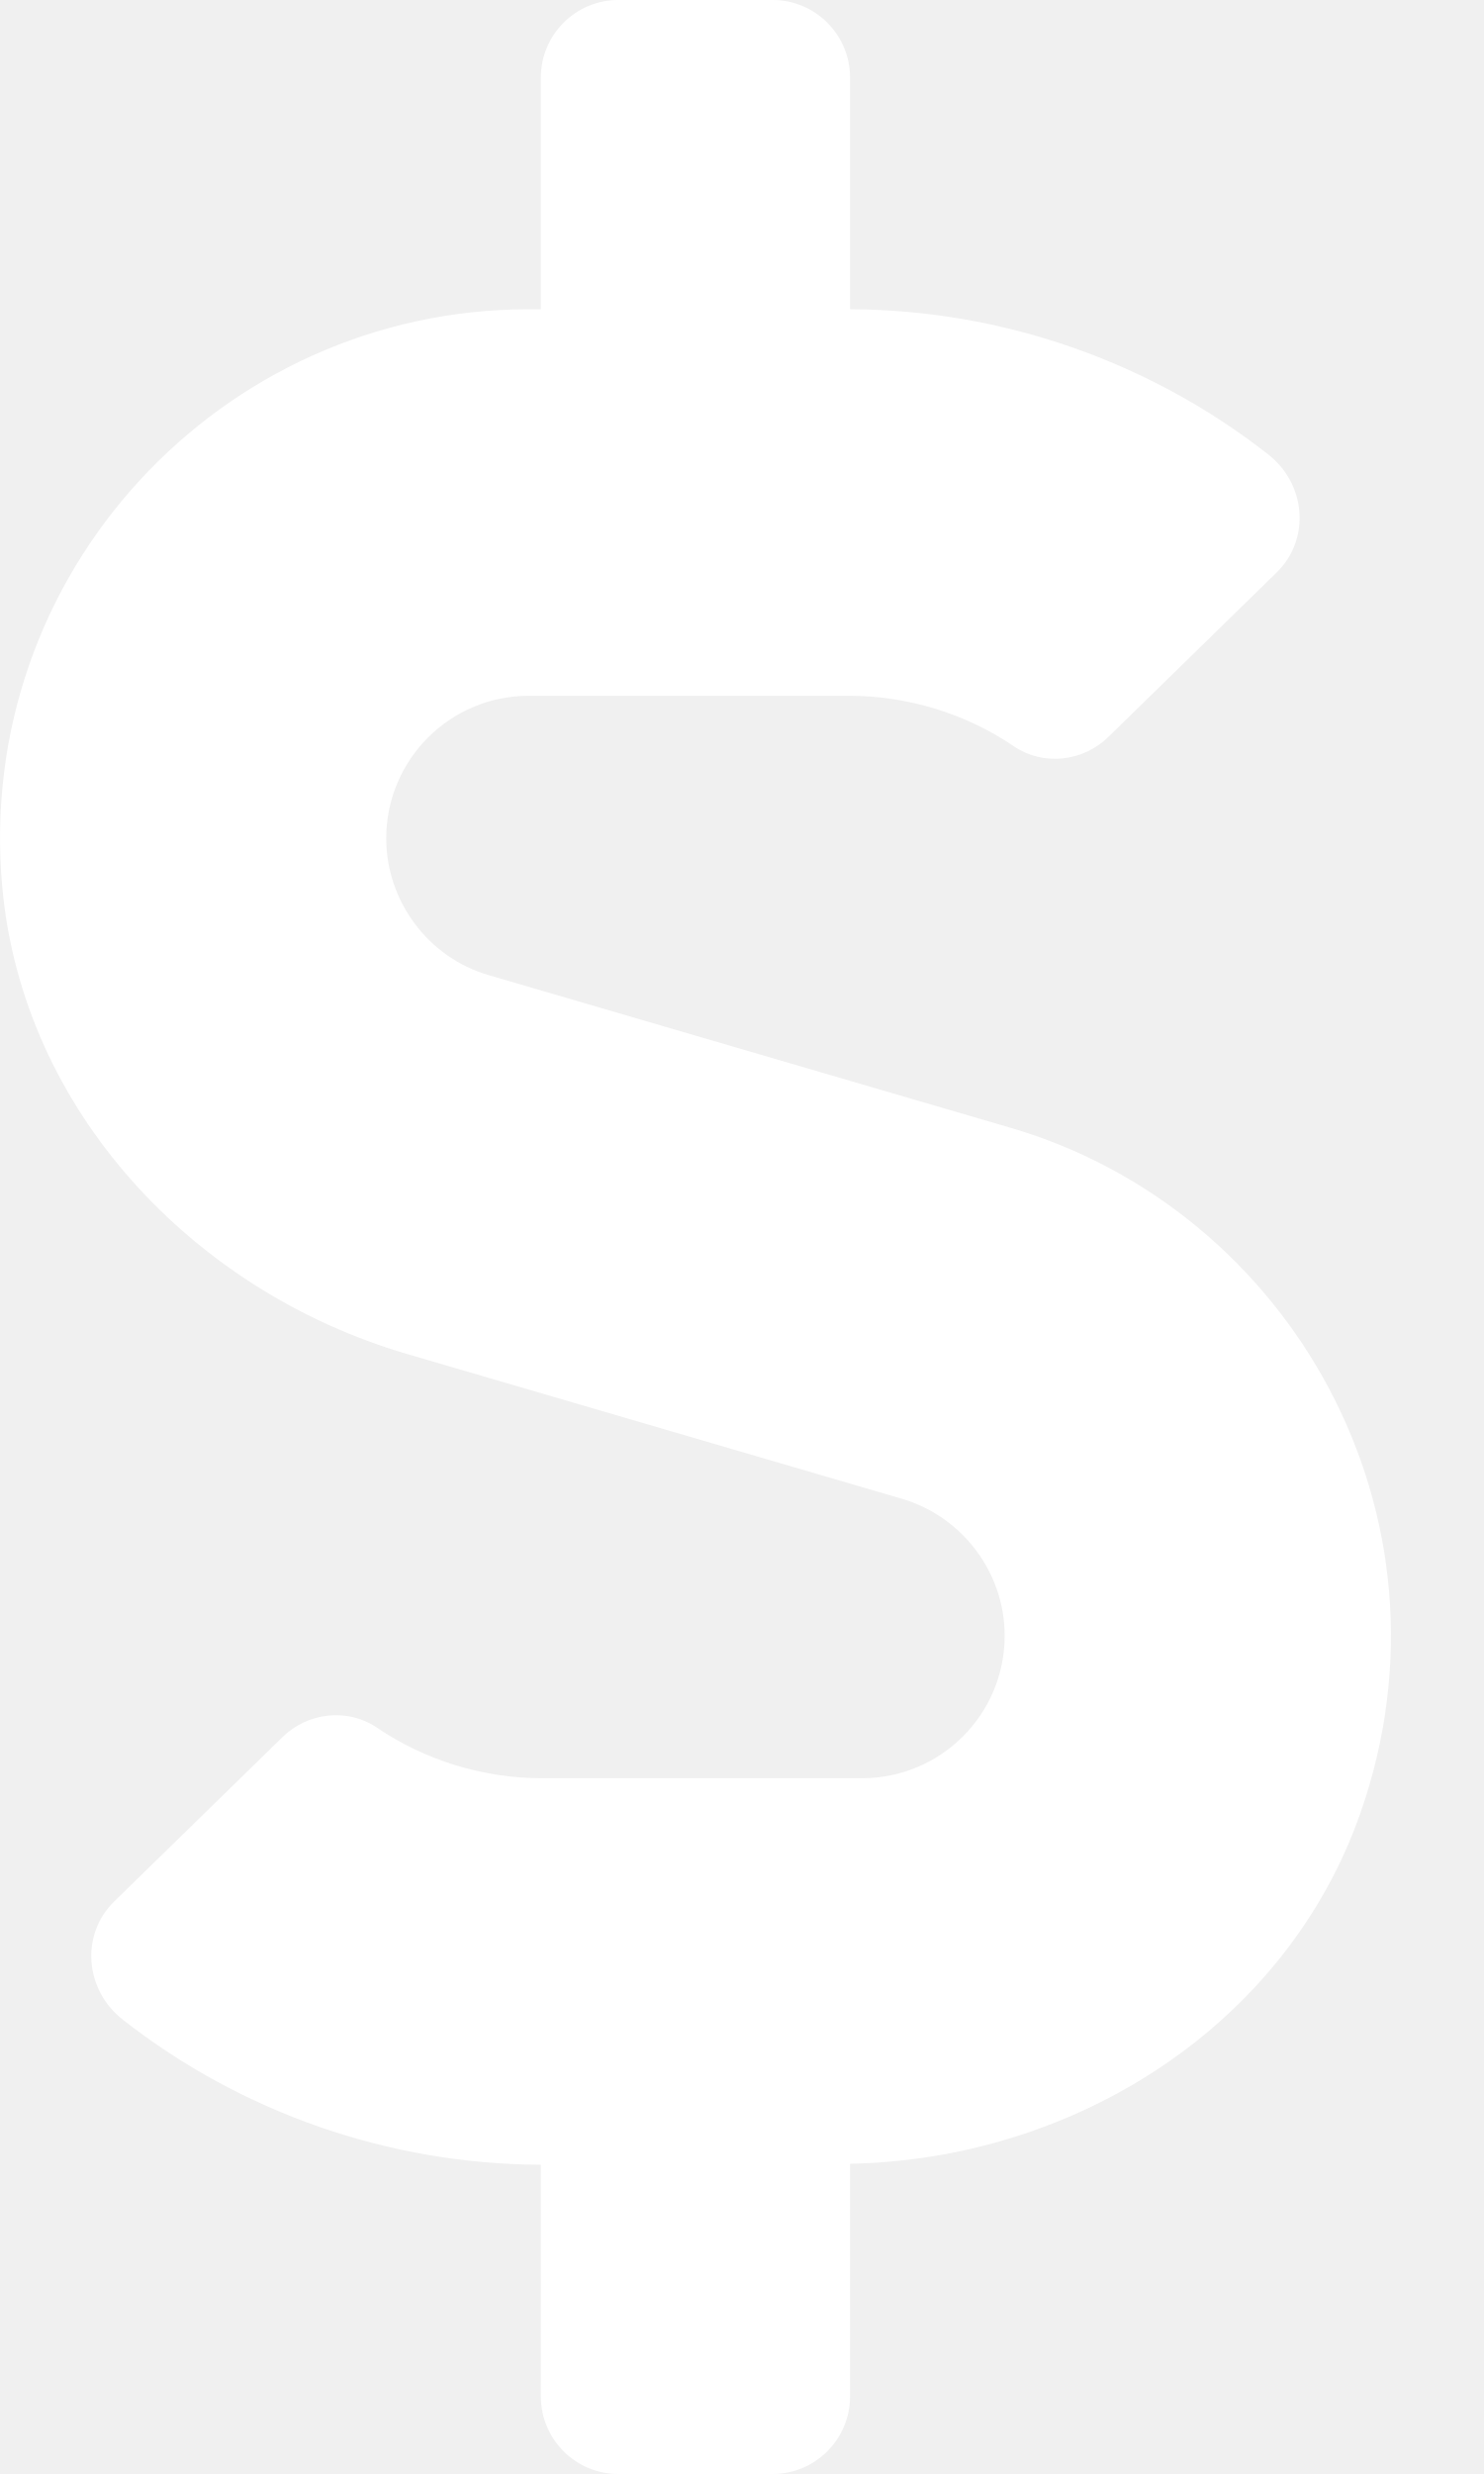
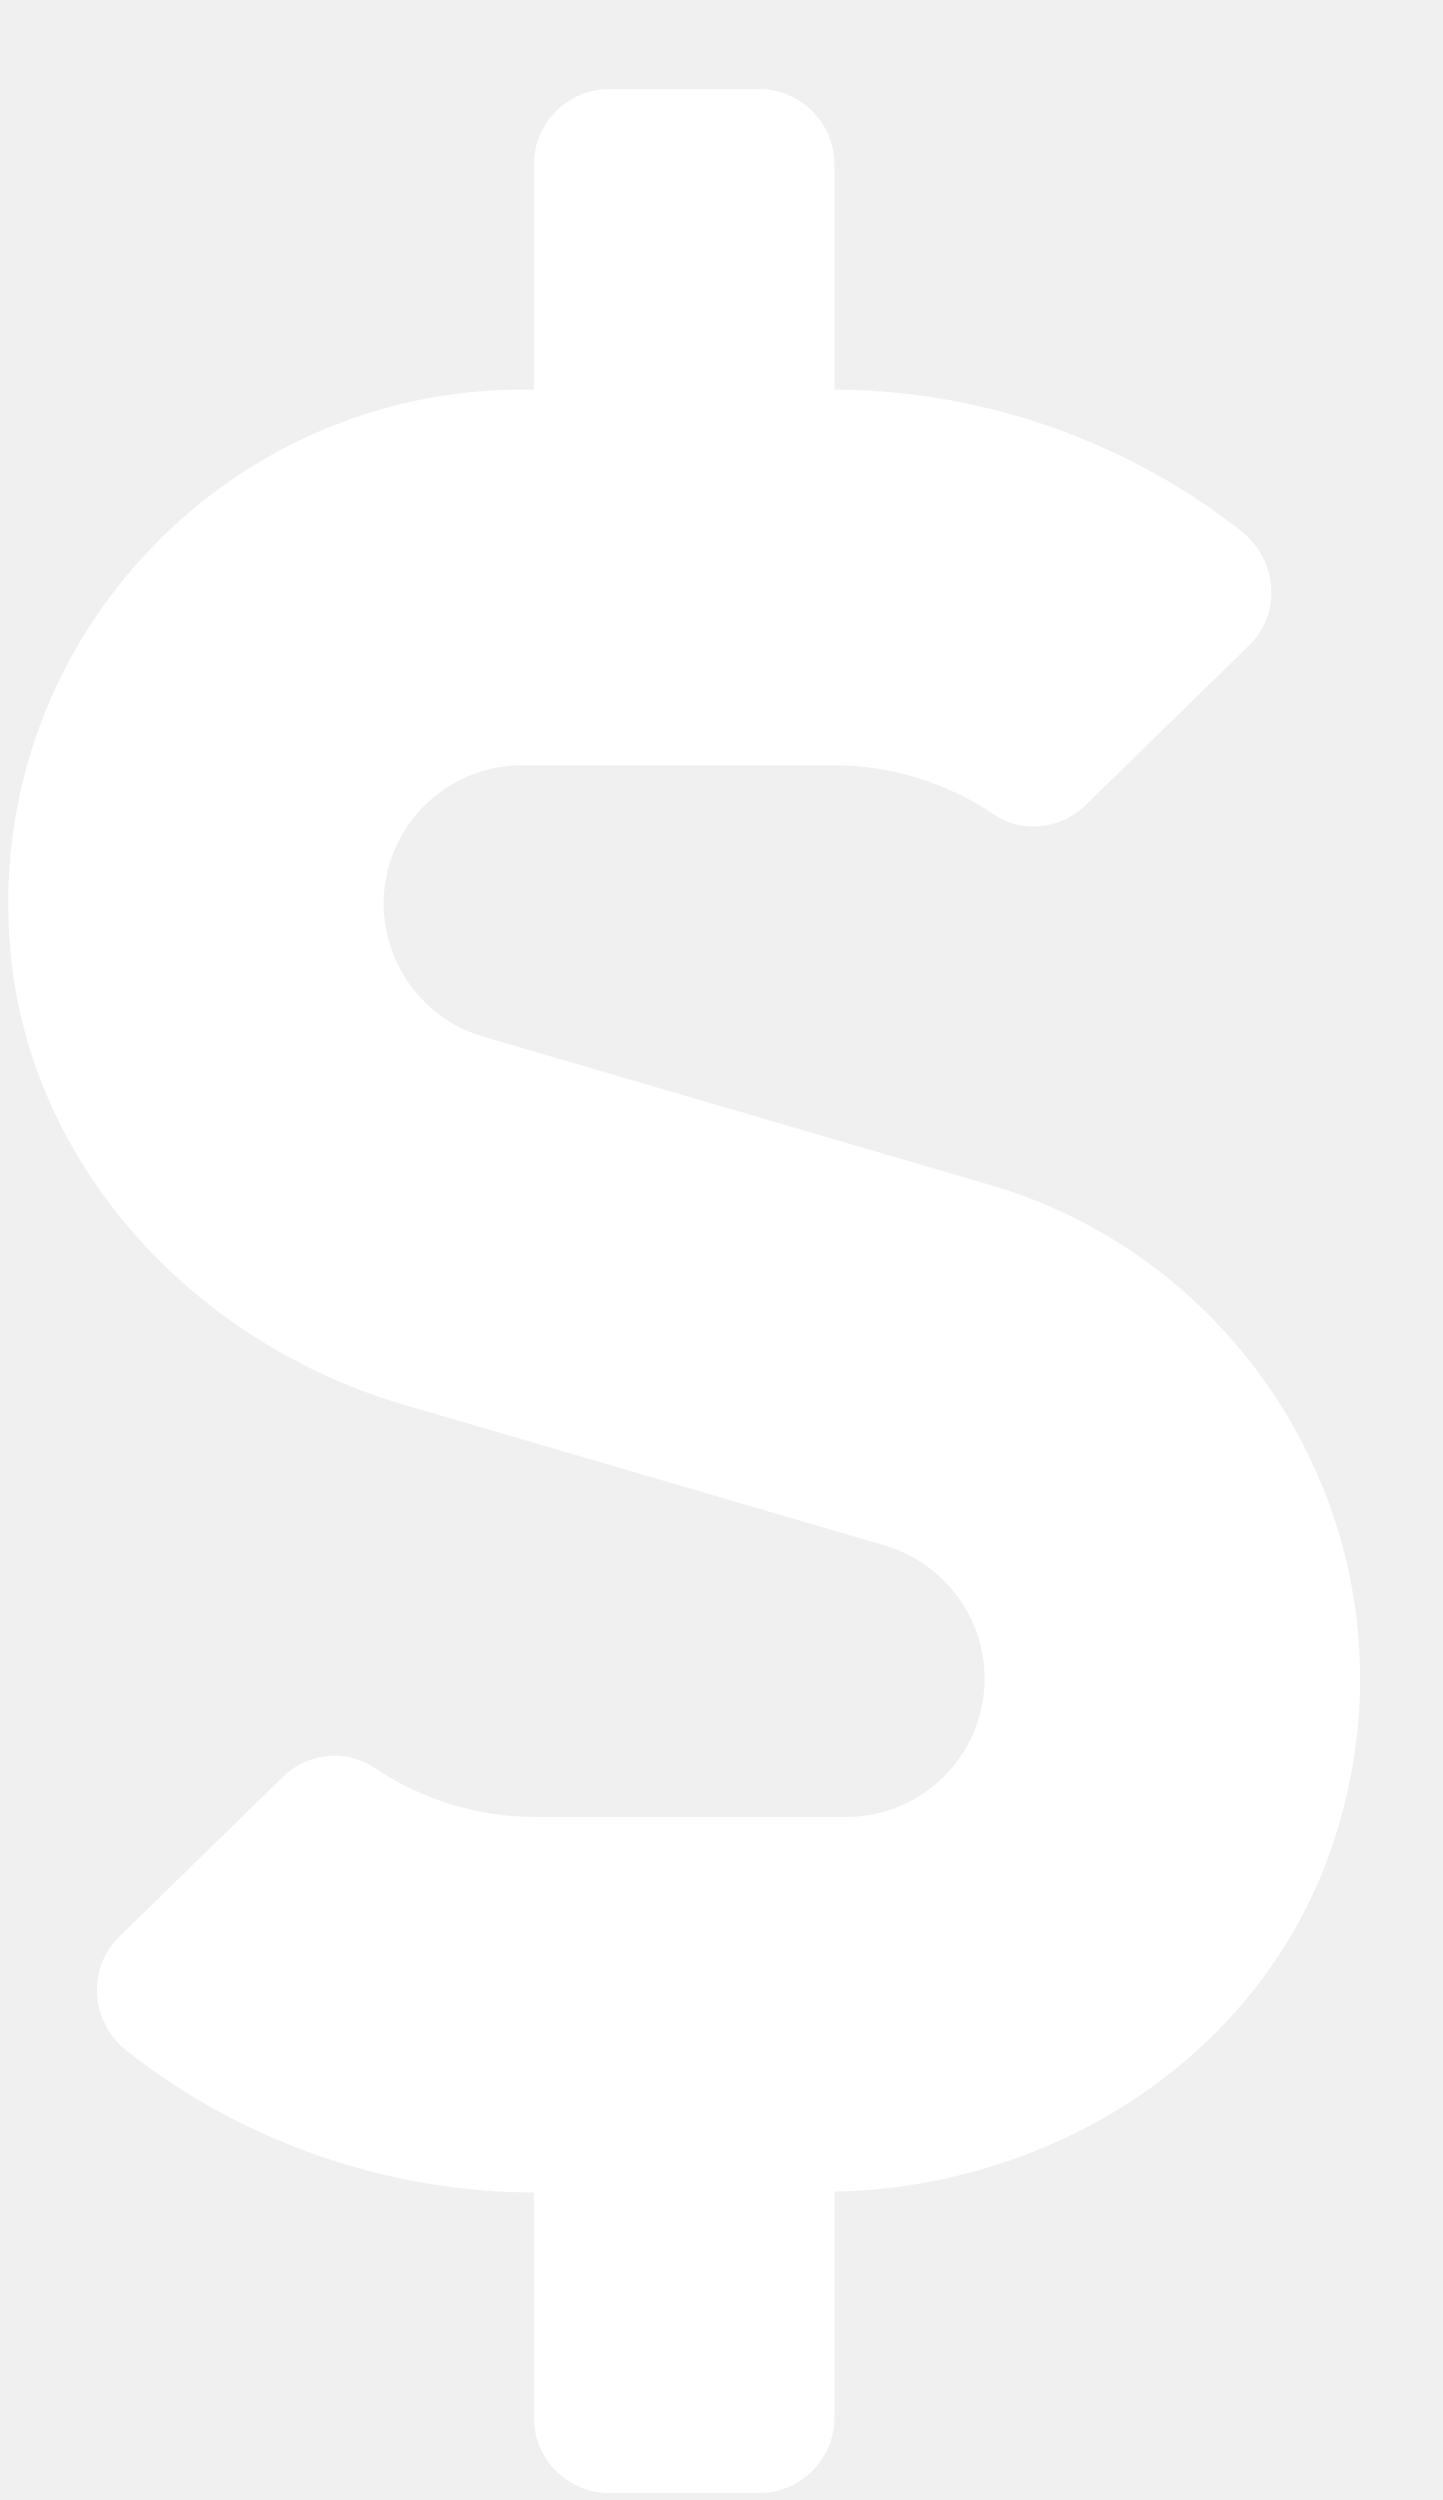
- <svg xmlns="http://www.w3.org/2000/svg" width="15" height="25" viewBox="0 0 15 25" fill="none">
-   <path d="M10.213 11.396L4.94 9.854C4.329 9.678 3.904 9.106 3.904 8.472C3.904 7.676 4.549 7.031 5.345 7.031H8.582C9.178 7.031 9.764 7.212 10.252 7.544C10.55 7.744 10.95 7.695 11.204 7.446L12.903 5.786C13.25 5.449 13.201 4.888 12.816 4.59C11.619 3.652 10.125 3.13 8.592 3.125V0.781C8.592 0.352 8.24 0 7.811 0H6.248C5.819 0 5.467 0.352 5.467 0.781V3.125H5.345C2.235 3.125 -0.265 5.796 0.023 8.965C0.228 11.216 1.946 13.047 4.114 13.682L9.119 15.146C9.73 15.327 10.155 15.894 10.155 16.528C10.155 17.324 9.51 17.969 8.714 17.969H5.477C4.881 17.969 4.295 17.788 3.807 17.456C3.509 17.256 3.109 17.305 2.855 17.554L1.155 19.214C0.809 19.551 0.858 20.112 1.243 20.41C2.44 21.348 3.934 21.87 5.467 21.875V24.219C5.467 24.648 5.819 25 6.248 25H7.811C8.24 25 8.592 24.648 8.592 24.219V21.865C10.867 21.821 13.001 20.469 13.753 18.315C14.803 15.308 13.04 12.222 10.213 11.396Z" fill="white" />
+ <svg xmlns="http://www.w3.org/2000/svg" width="15" height="26" viewBox="0 0 15 26" fill="none">
+   <path d="M10.299 12.324L5.025 10.781C4.415 10.605 3.99 10.034 3.99 9.399C3.99 8.603 4.635 7.959 5.431 7.959H8.668C9.264 7.959 9.85 8.139 10.338 8.471C10.636 8.672 11.036 8.623 11.29 8.374L12.989 6.714C13.336 6.377 13.287 5.815 12.901 5.517C11.705 4.58 10.211 4.057 8.678 4.052V1.709C8.678 1.279 8.326 0.927 7.897 0.927H6.334C5.904 0.927 5.553 1.279 5.553 1.709V4.052H5.431C2.32 4.052 -0.18 6.723 0.108 9.892C0.314 12.143 2.032 13.974 4.2 14.609L9.205 16.074C9.815 16.255 10.24 16.821 10.24 17.456C10.24 18.252 9.596 18.896 8.8 18.896H5.563C4.967 18.896 4.381 18.716 3.893 18.384C3.595 18.183 3.194 18.232 2.94 18.481L1.241 20.141C0.895 20.478 0.943 21.04 1.329 21.338C2.525 22.275 4.02 22.798 5.553 22.802V25.146C5.553 25.576 5.904 25.927 6.334 25.927H7.897C8.326 25.927 8.678 25.576 8.678 25.146V22.793C10.953 22.749 13.087 21.396 13.839 19.243C14.889 16.235 13.126 13.149 10.299 12.324Z" fill="white" />
</svg>
